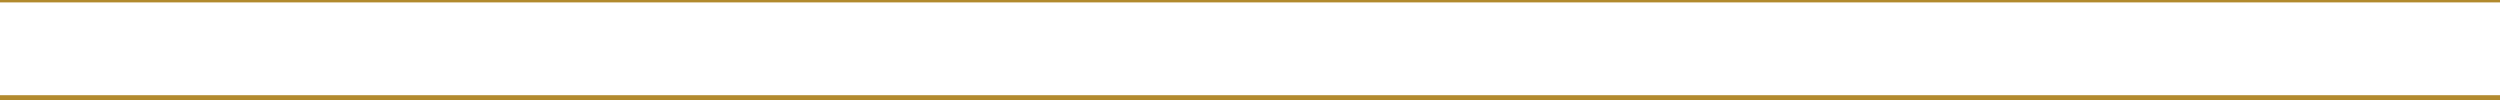
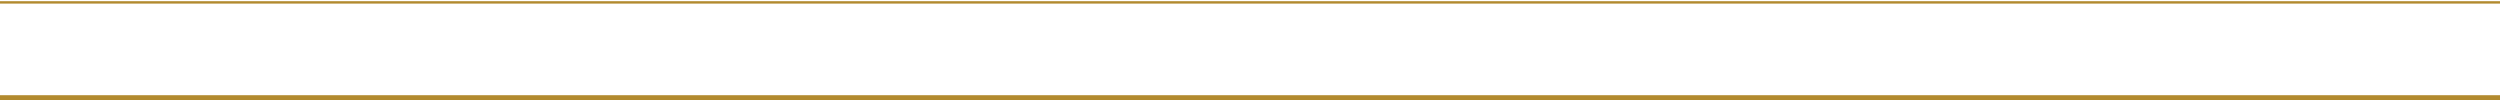
<svg xmlns="http://www.w3.org/2000/svg" id="Layer_2" viewBox="0 0 1035.5 41.42" preserveAspectRatio="none">
  <defs>
    <style>.cls-1,.cls-2{fill:none;stroke:#b28a2e;stroke-linejoin:round;}.cls-2{stroke-width:2px;}</style>
  </defs>
  <g id="keret">
    <polyline class="cls-2" points="1035.5 40.42 802.6 40.42 0 40.42" />
-     <polyline class="cls-1" points="1035.5 .5 754.16 .5 0 .5" />
+     <polyline class="cls-1" points="1035.5 1 754.16 1 0 1" />
  </g>
</svg>
